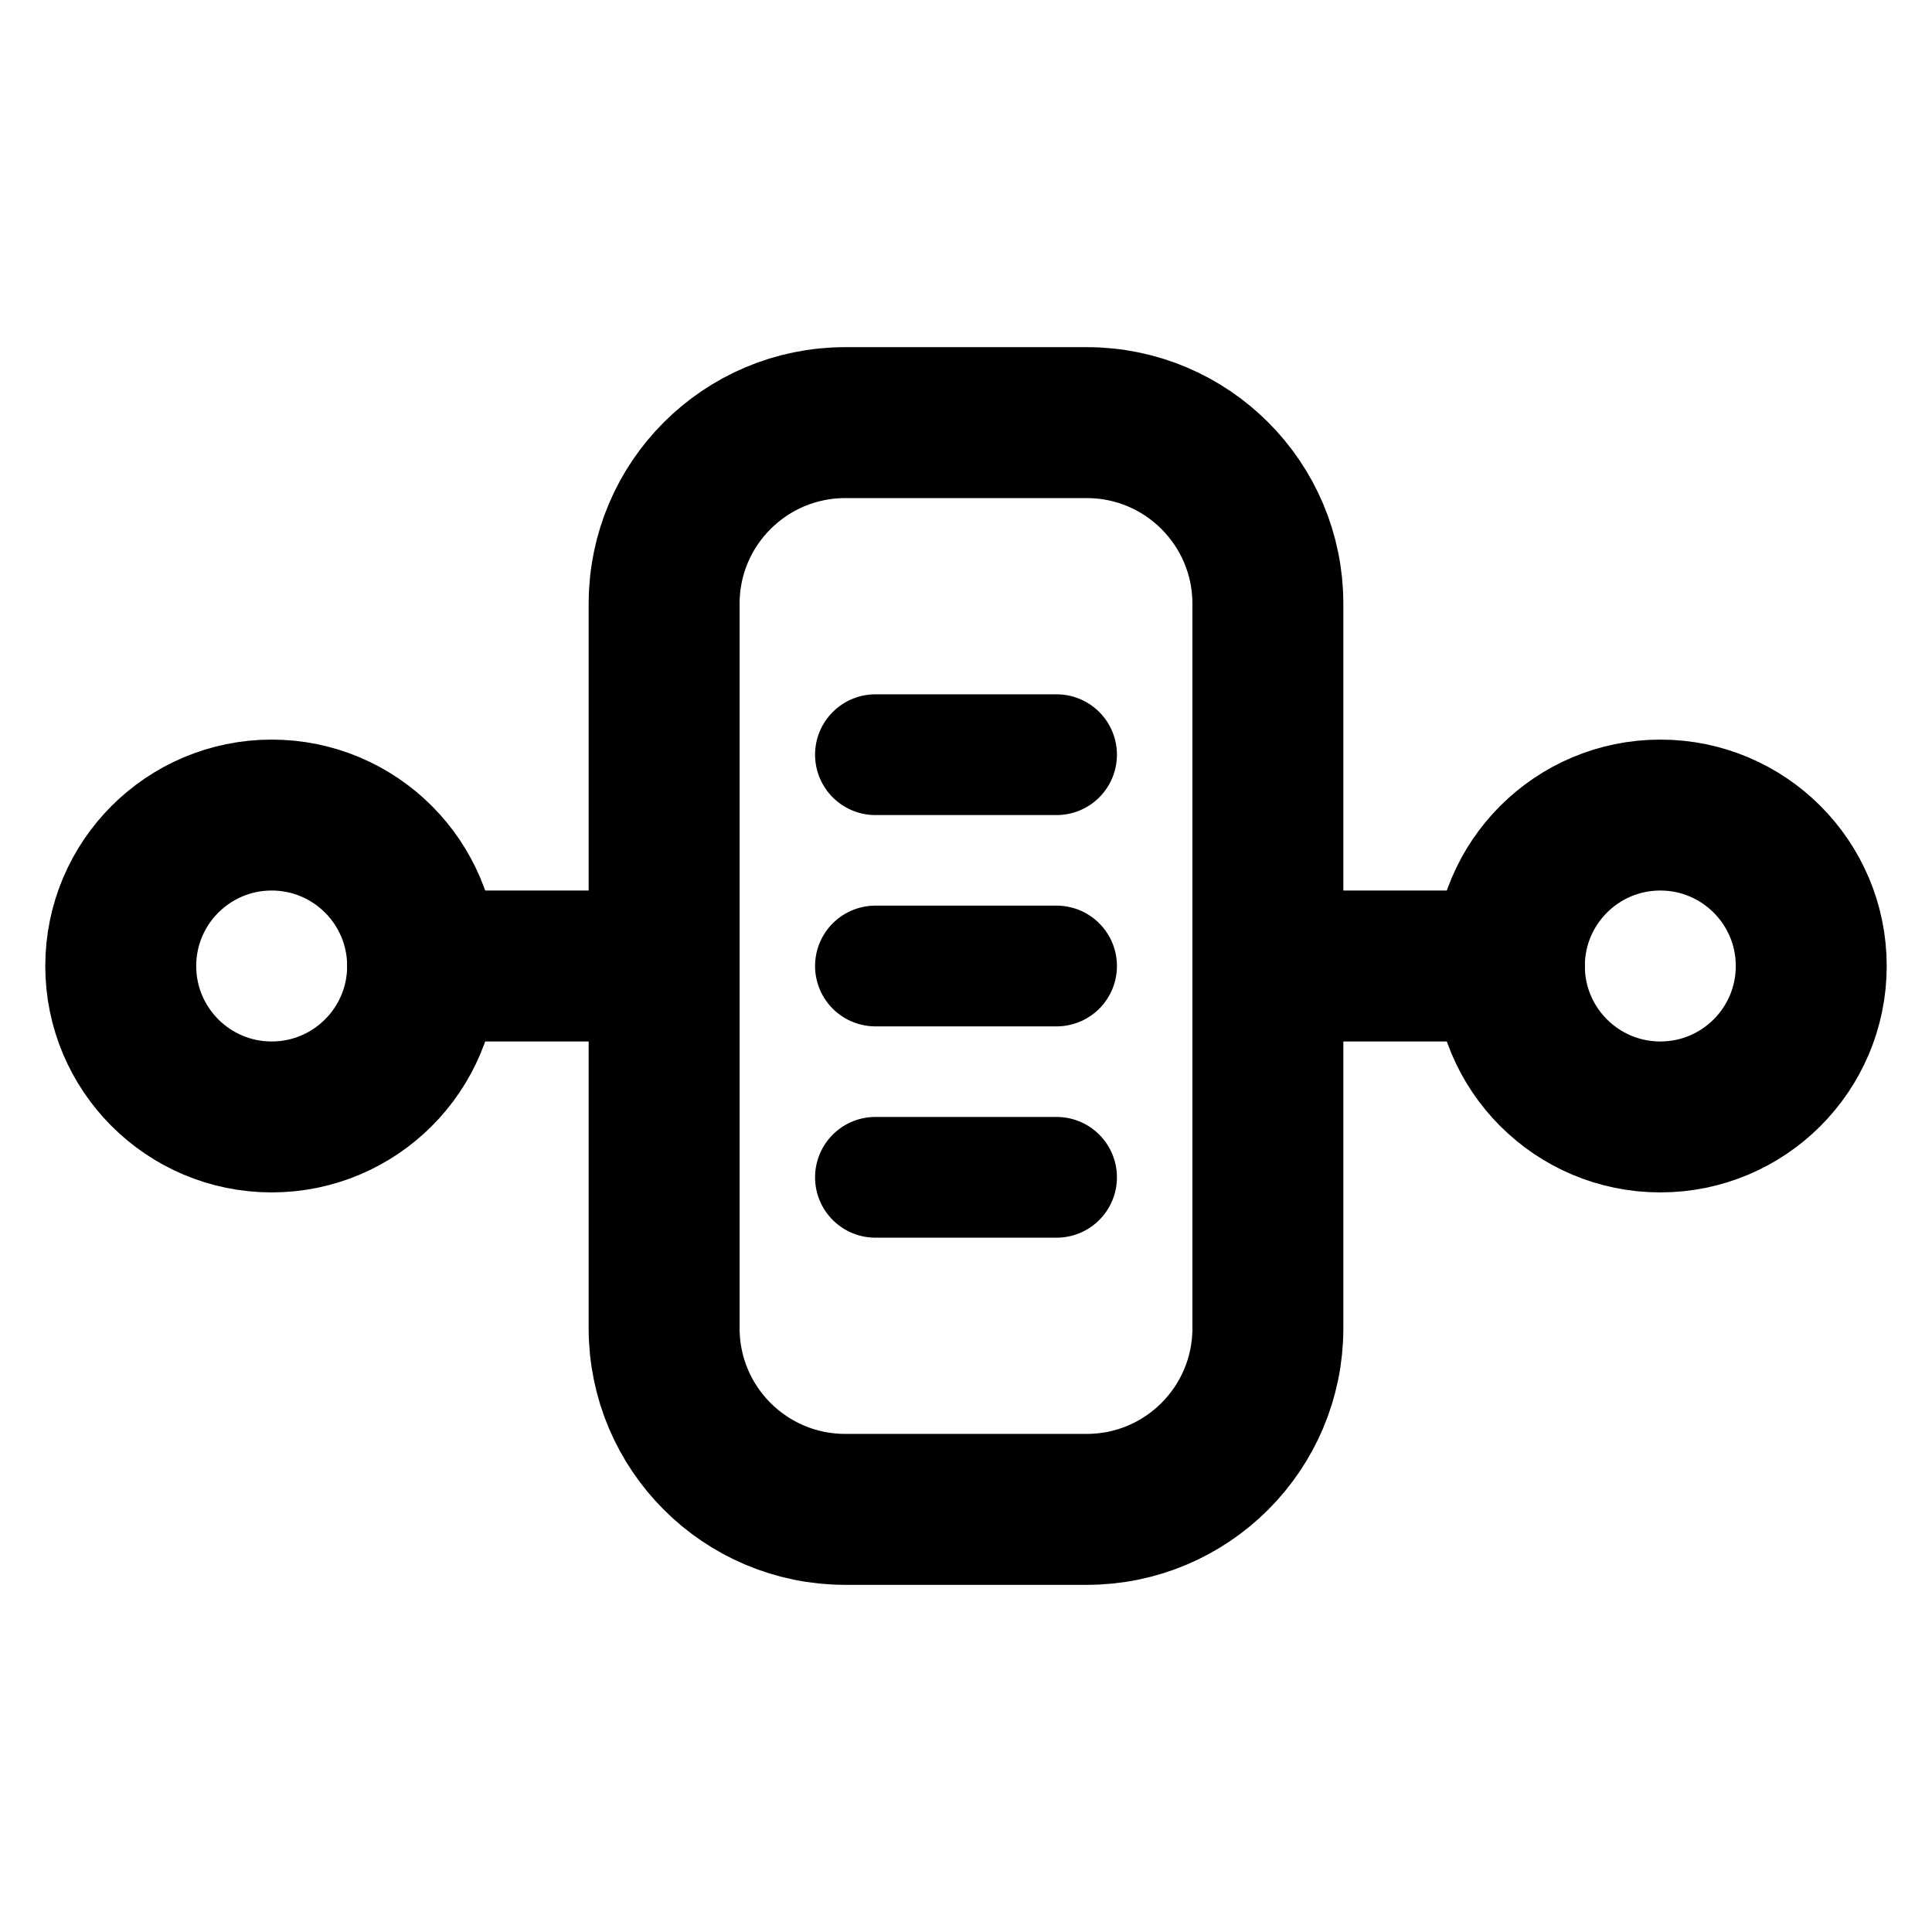
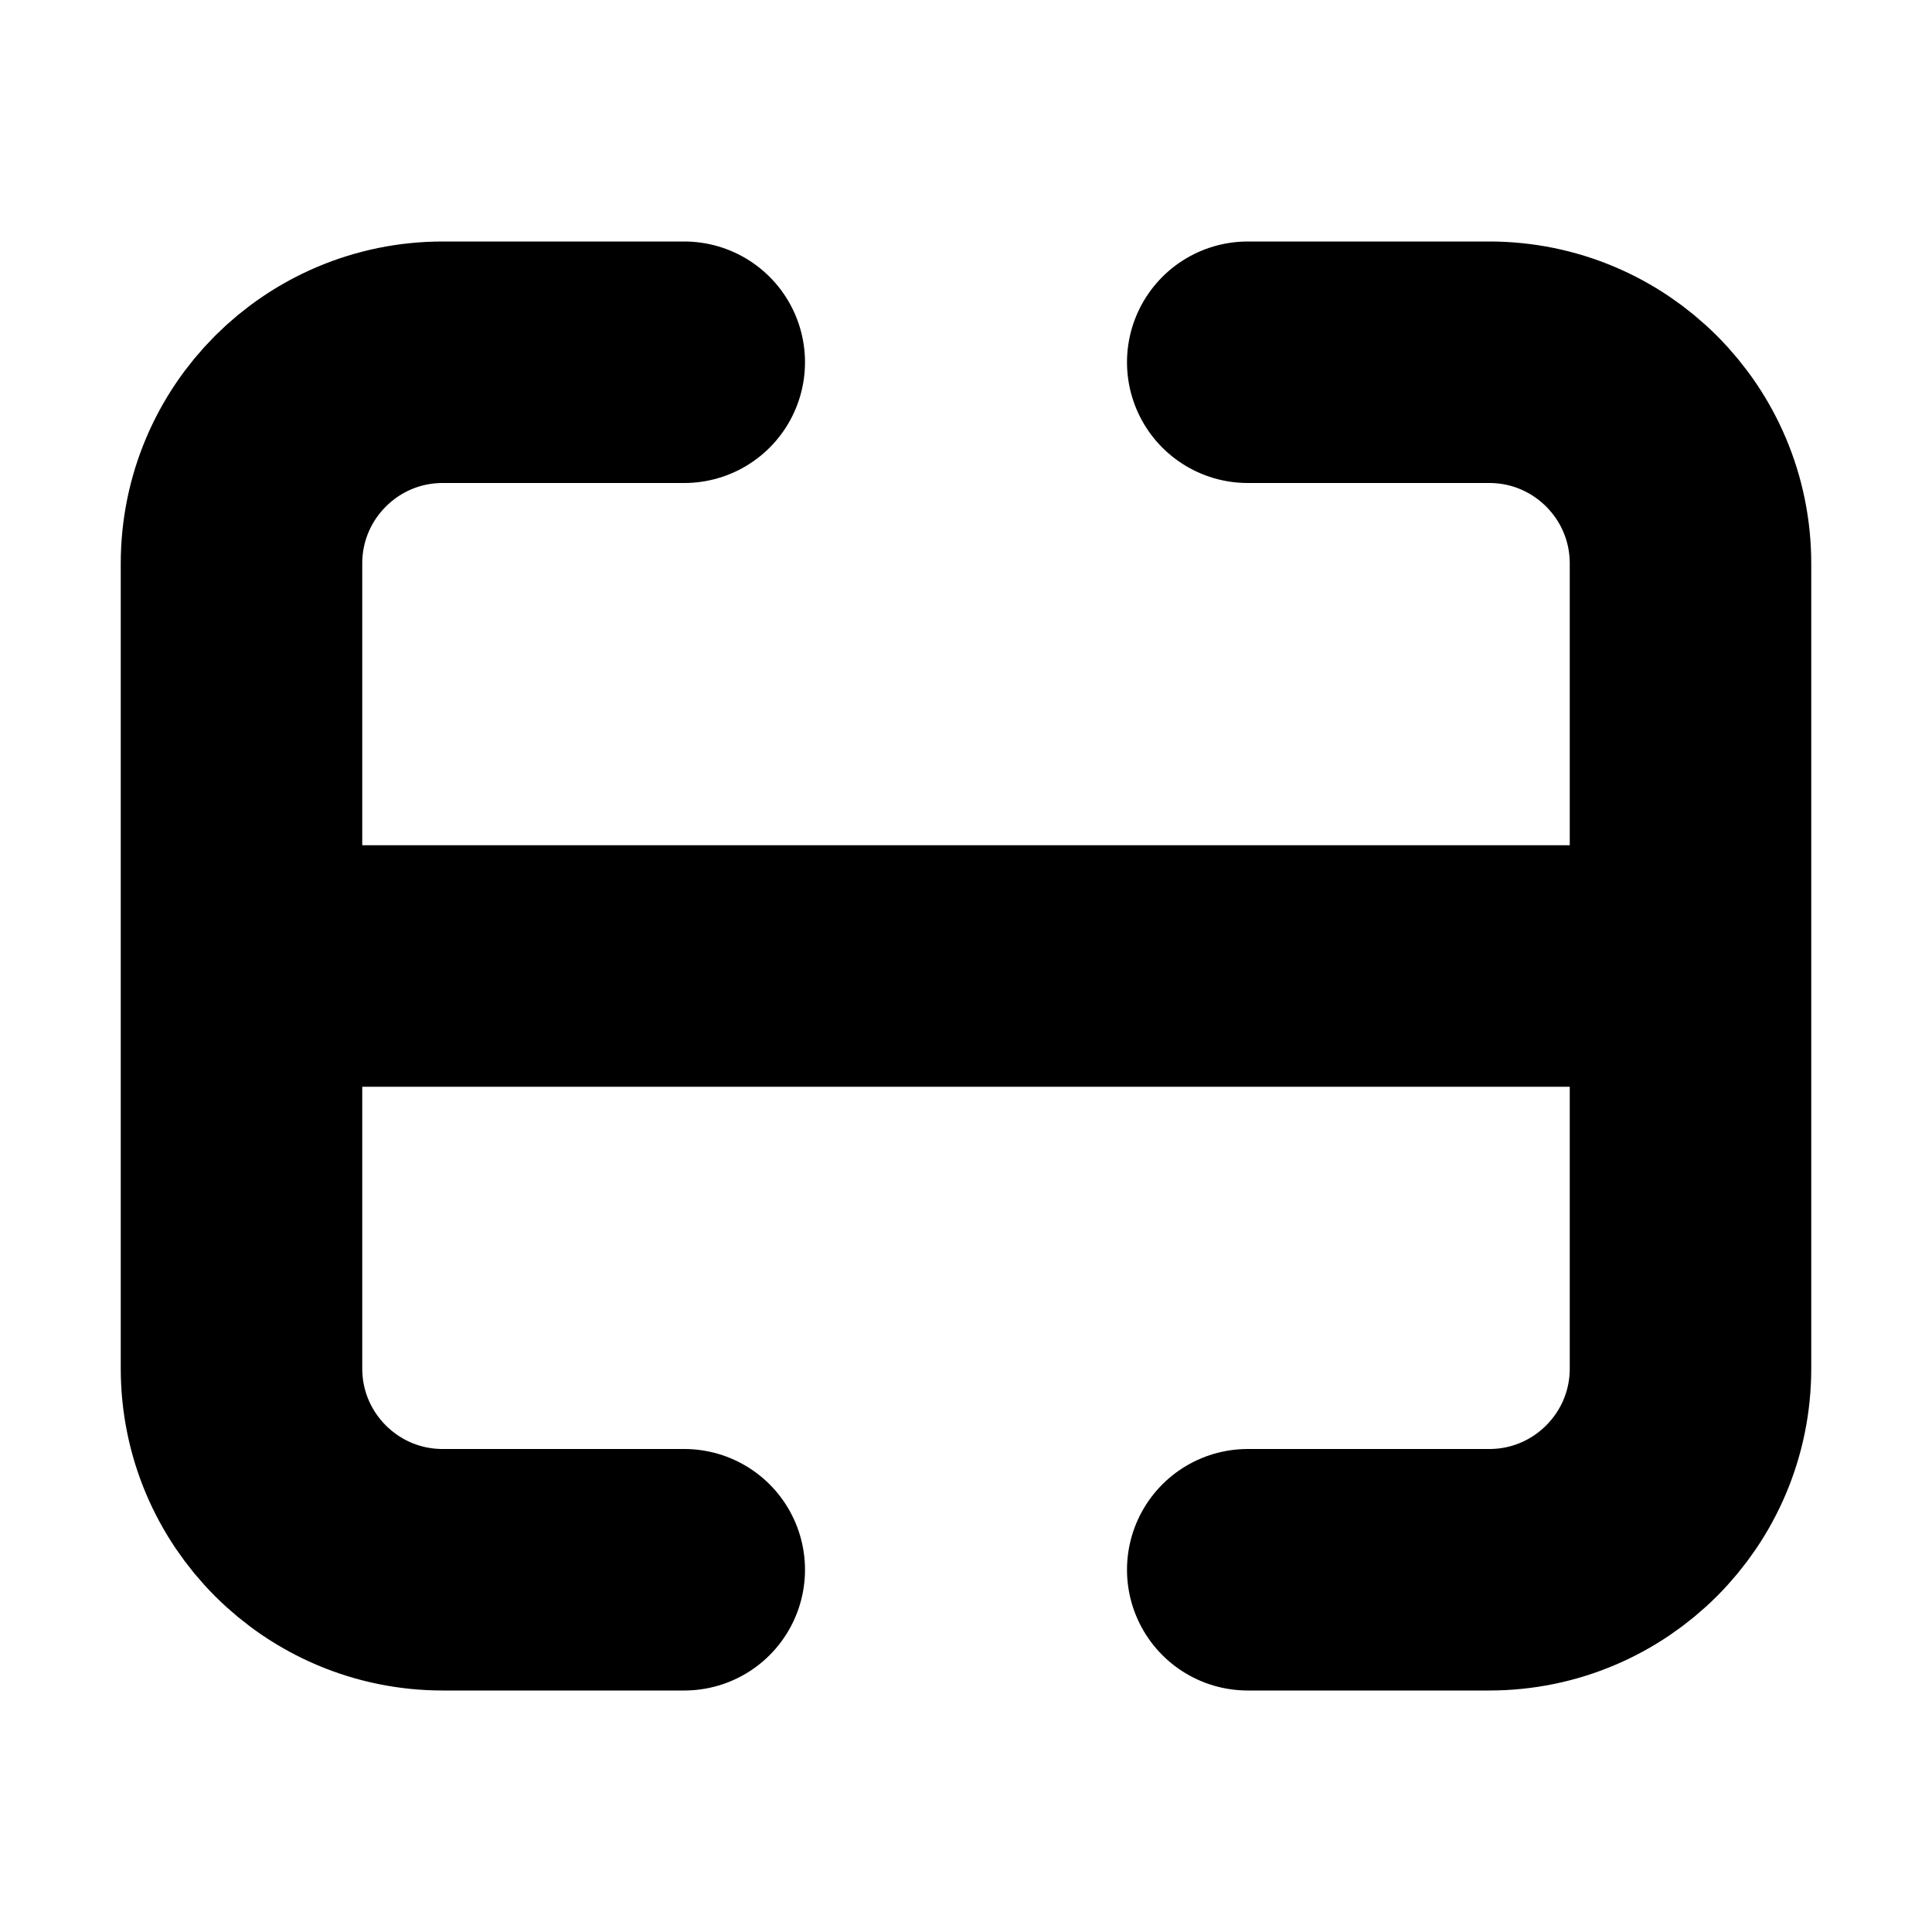
- <svg xmlns="http://www.w3.org/2000/svg" viewBox="0 0 64 64" role="img" aria-label="HostSpan tray icon">
-   <g fill="none" stroke="#000000" stroke-linecap="round" stroke-linejoin="round">
-     <circle cx="9" cy="32" r="5" stroke-width="5" />
-     <circle cx="55" cy="32" r="5" stroke-width="5" />
-     <path d="M14 32h8M42 32h8" stroke-width="5" />
-     <rect x="22" y="14" width="20" height="36" rx="6" stroke-width="5" />
-     <path d="M29 25h6M29 32h6M29 39h6" stroke-width="4" />
-   </g>
+ <svg xmlns="http://www.w3.org/2000/svg" viewBox="8 8 48 48" color="#000000">
+   <path d="M25 17H19A5 5 0 0 0 14 22V42A5 5 0 0 0 19 47H25M39 17H45A5 5 0 0 1 50 22V42A5 5 0 0 1 45 47H39M14 32H50" fill="none" stroke="currentColor" stroke-width="6" stroke-linecap="round" />
</svg>
